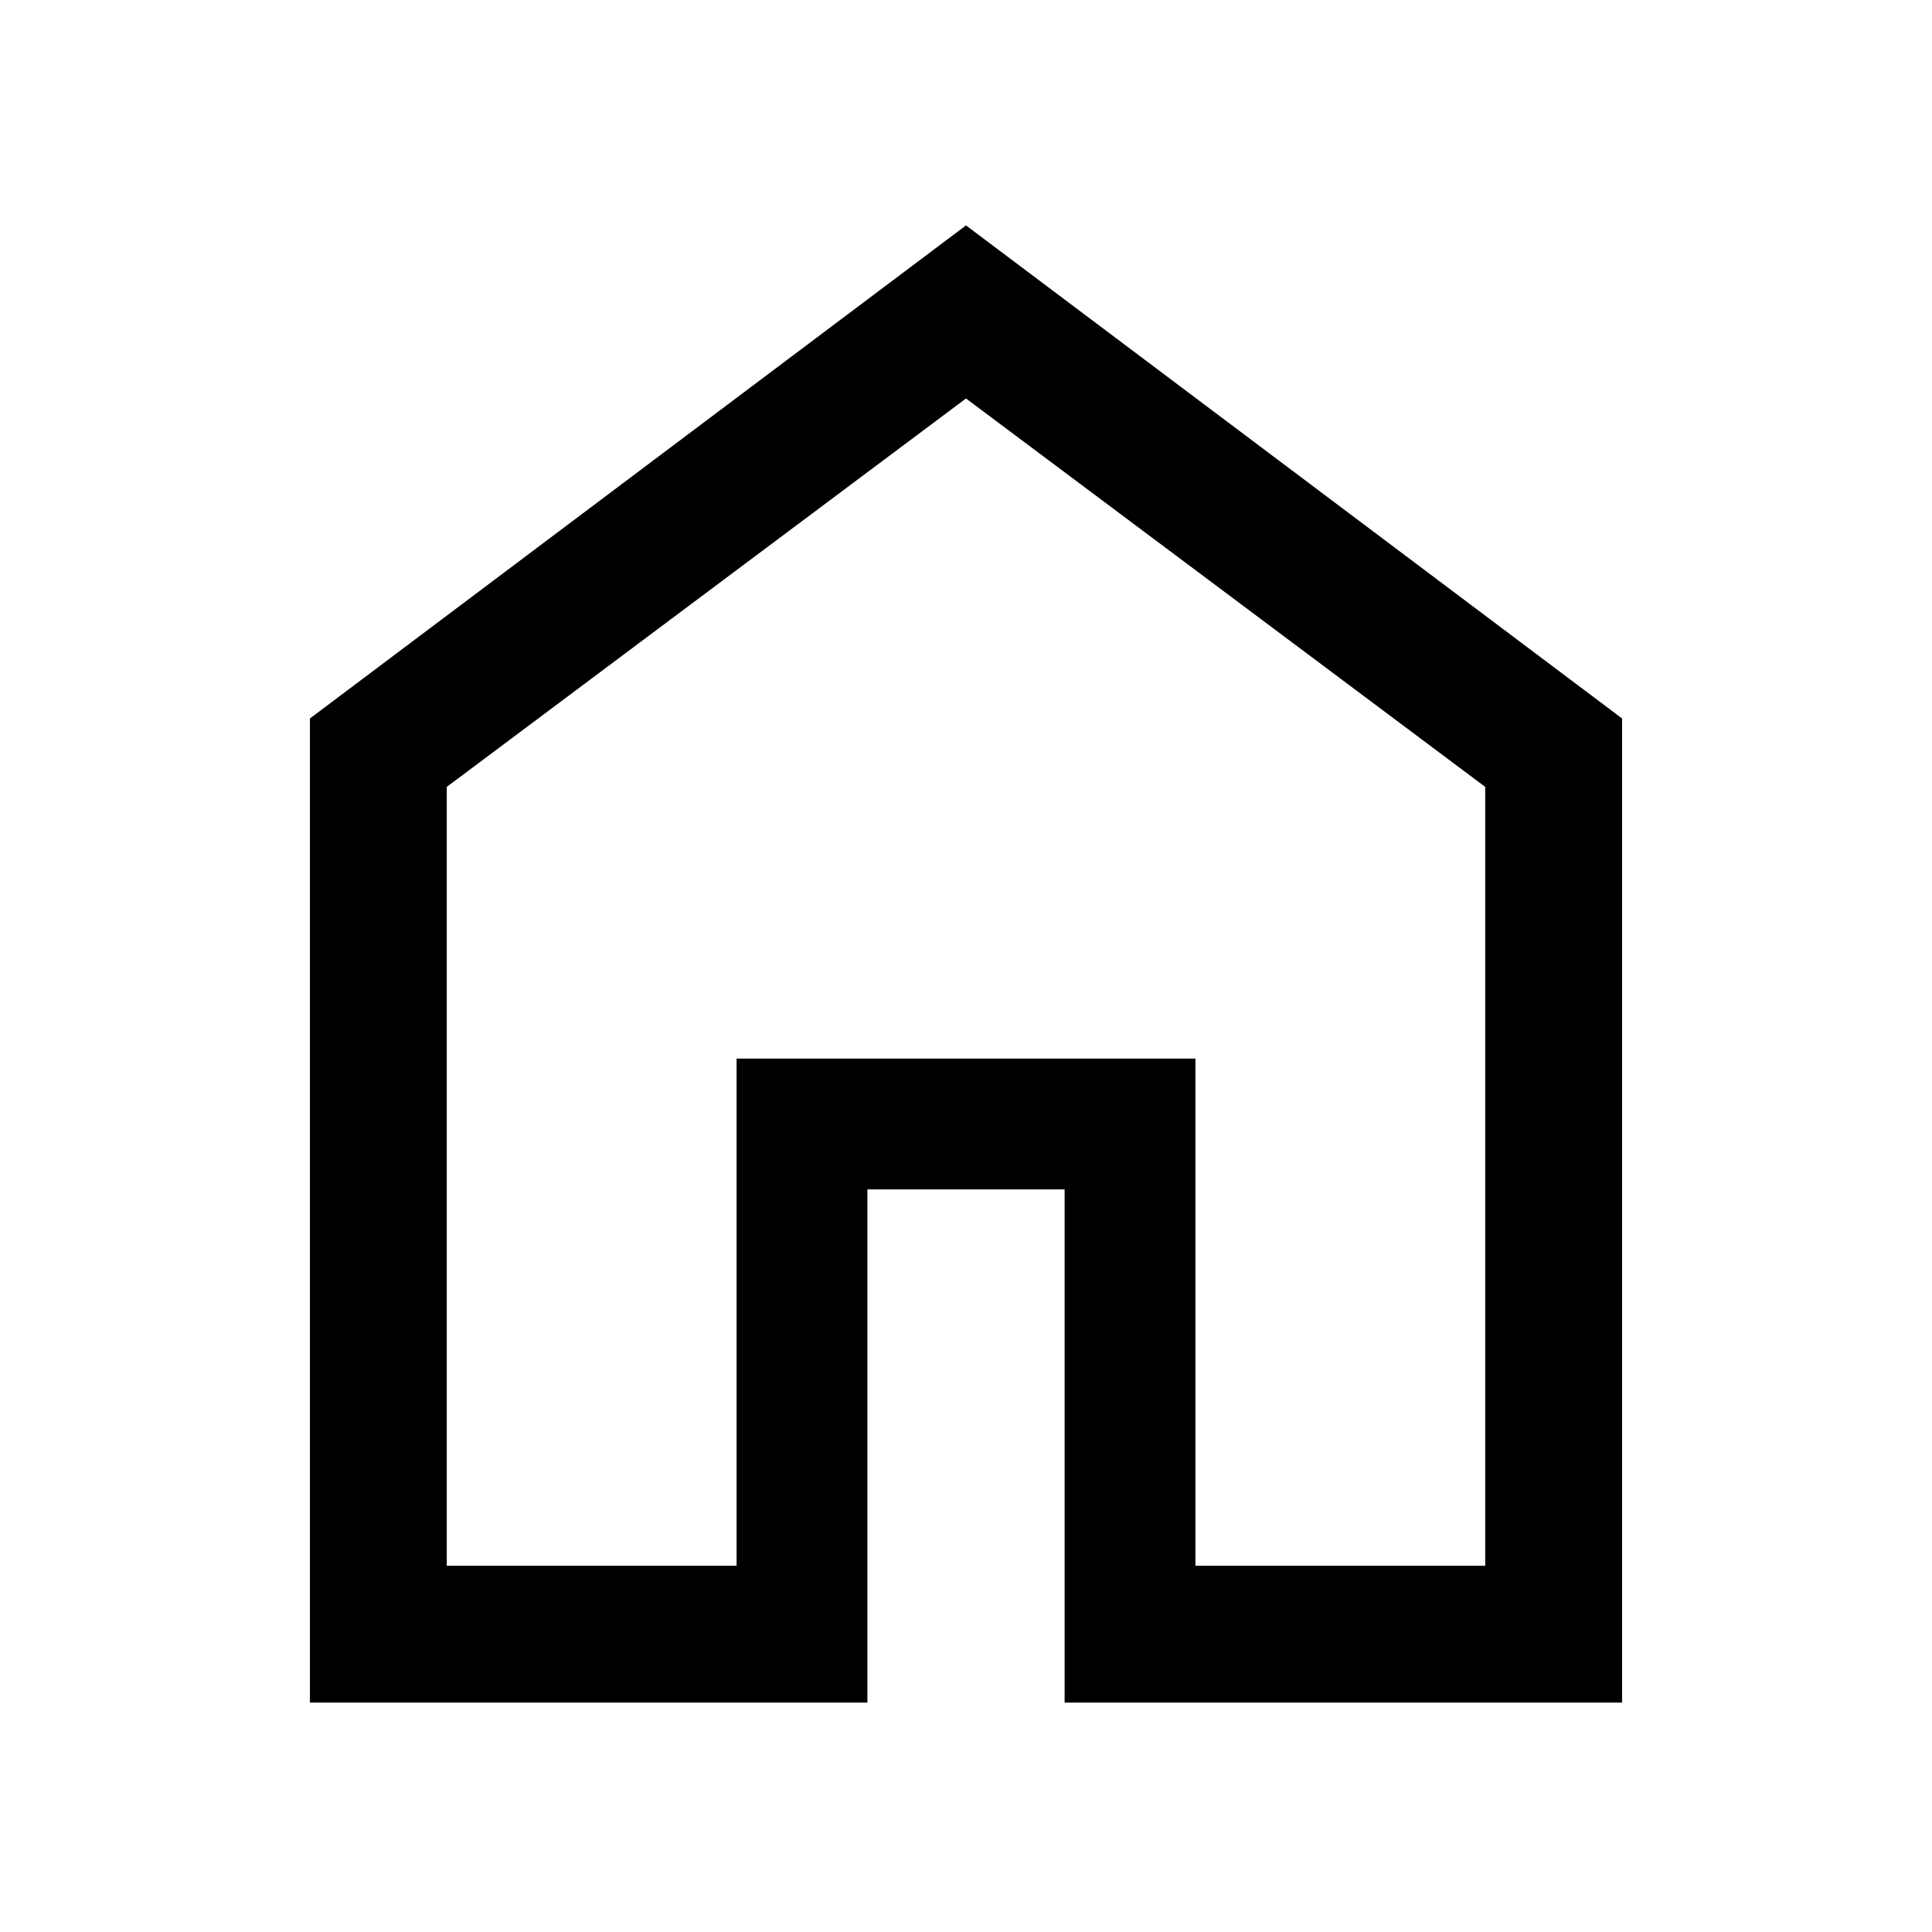
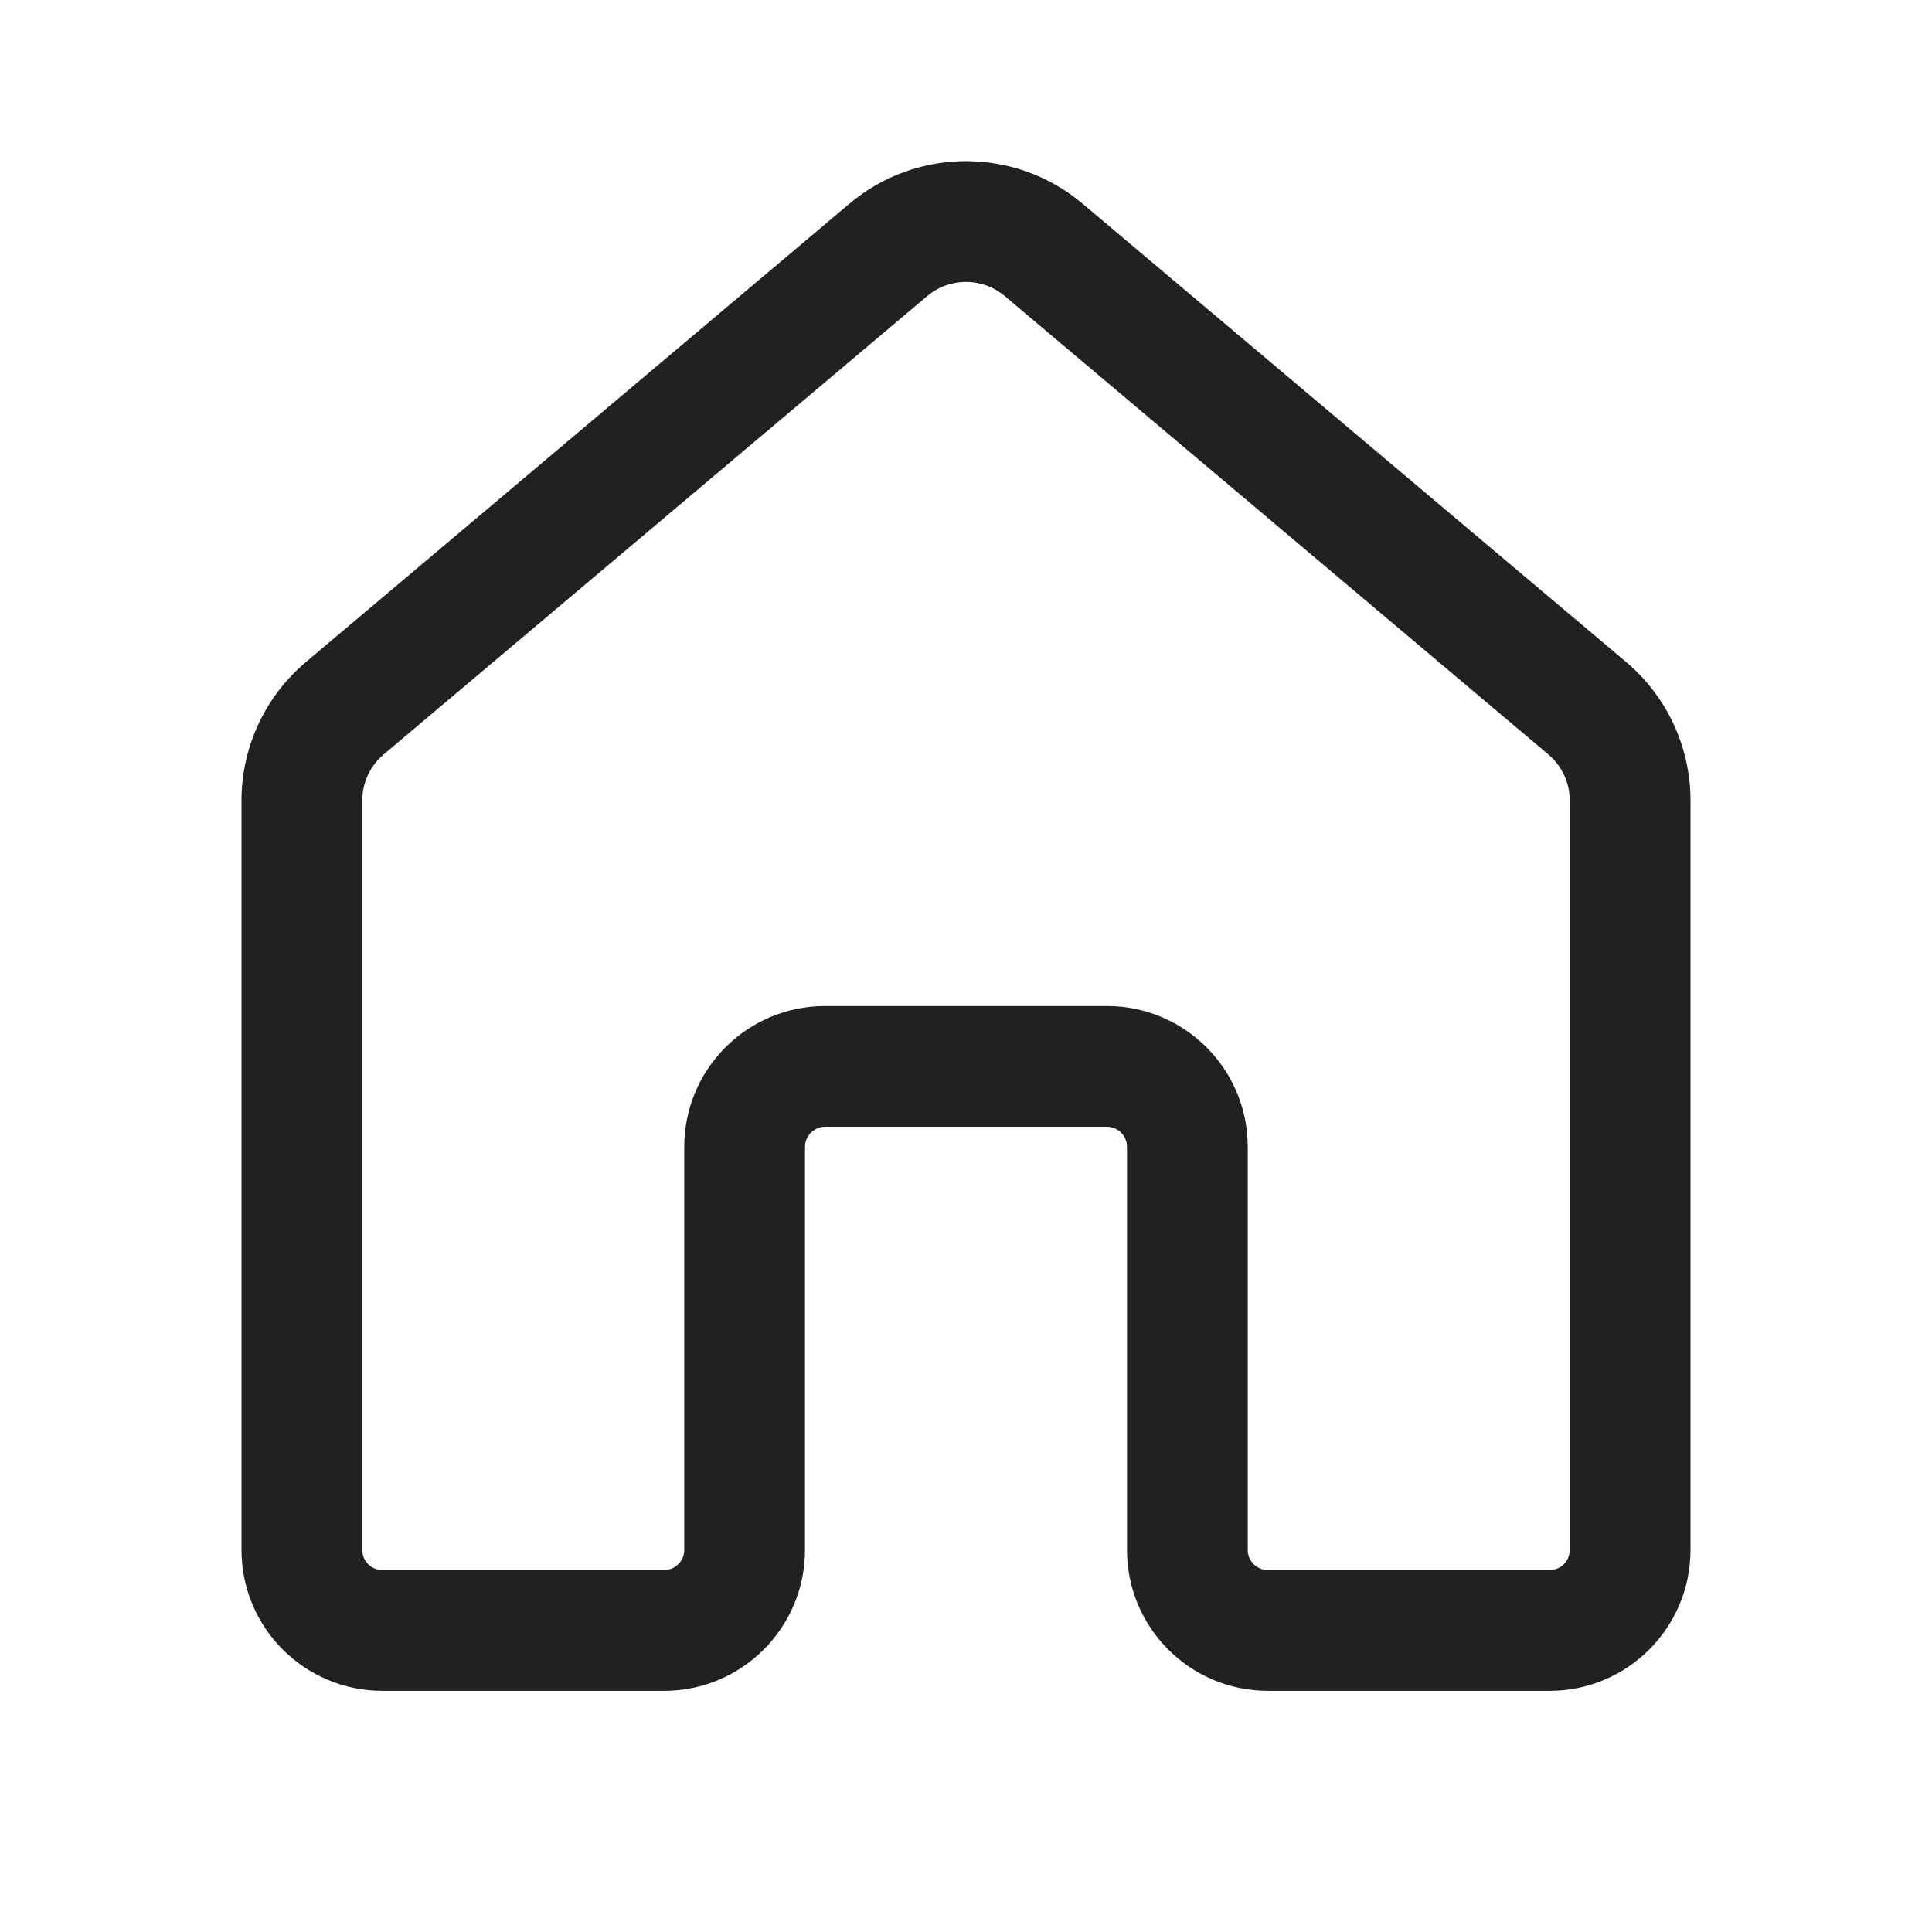
- <svg xmlns="http://www.w3.org/2000/svg" height="48" width="48">
-   <path d="M11.1 38.9h7.2V26.3h11.4v12.6h7.2V19.55L24 9.9l-12.9 9.65Zm-3.4 3.4V17.85L24 5.6l16.3 12.25V42.3H26.45V29.55h-4.9V42.3ZM24 24.35Z" fill="black" />
+ <svg xmlns="http://www.w3.org/2000/svg" width="24" height="24" viewBox="0 0 24 24" fill="none">
+   <path d="M10.55 2.532C11.387 1.825 12.613 1.825 13.45 2.532L20.201 8.224C20.707 8.652 21 9.281 21 9.944L21 19.254C21 20.22 20.216 21.004 19.25 21.004H15.75C14.784 21.004 14 20.22 14 19.254L14 14.247C14 14.109 13.888 13.997 13.75 13.997H10.25C10.112 13.997 10 14.109 10 14.247L10 19.254C10 20.22 9.216 21.004 8.25 21.004H4.75C3.784 21.004 3 20.22 3 19.254V9.944C3 9.281 3.293 8.652 3.8 8.224L10.55 2.532ZM12.483 3.679C12.204 3.443 11.796 3.443 11.517 3.679L4.767 9.371C4.598 9.513 4.5 9.723 4.5 9.944L4.5 19.254C4.5 19.392 4.612 19.504 4.75 19.504H8.25C8.388 19.504 8.5 19.392 8.5 19.254L8.5 14.247C8.5 13.28 9.284 12.497 10.25 12.497H13.75C14.716 12.497 15.5 13.28 15.5 14.247L15.5 19.254C15.5 19.392 15.612 19.504 15.75 19.504H19.25C19.388 19.504 19.5 19.392 19.5 19.254L19.5 9.944C19.5 9.723 19.402 9.513 19.233 9.371L12.483 3.679Z" fill="#212121" />
</svg>
